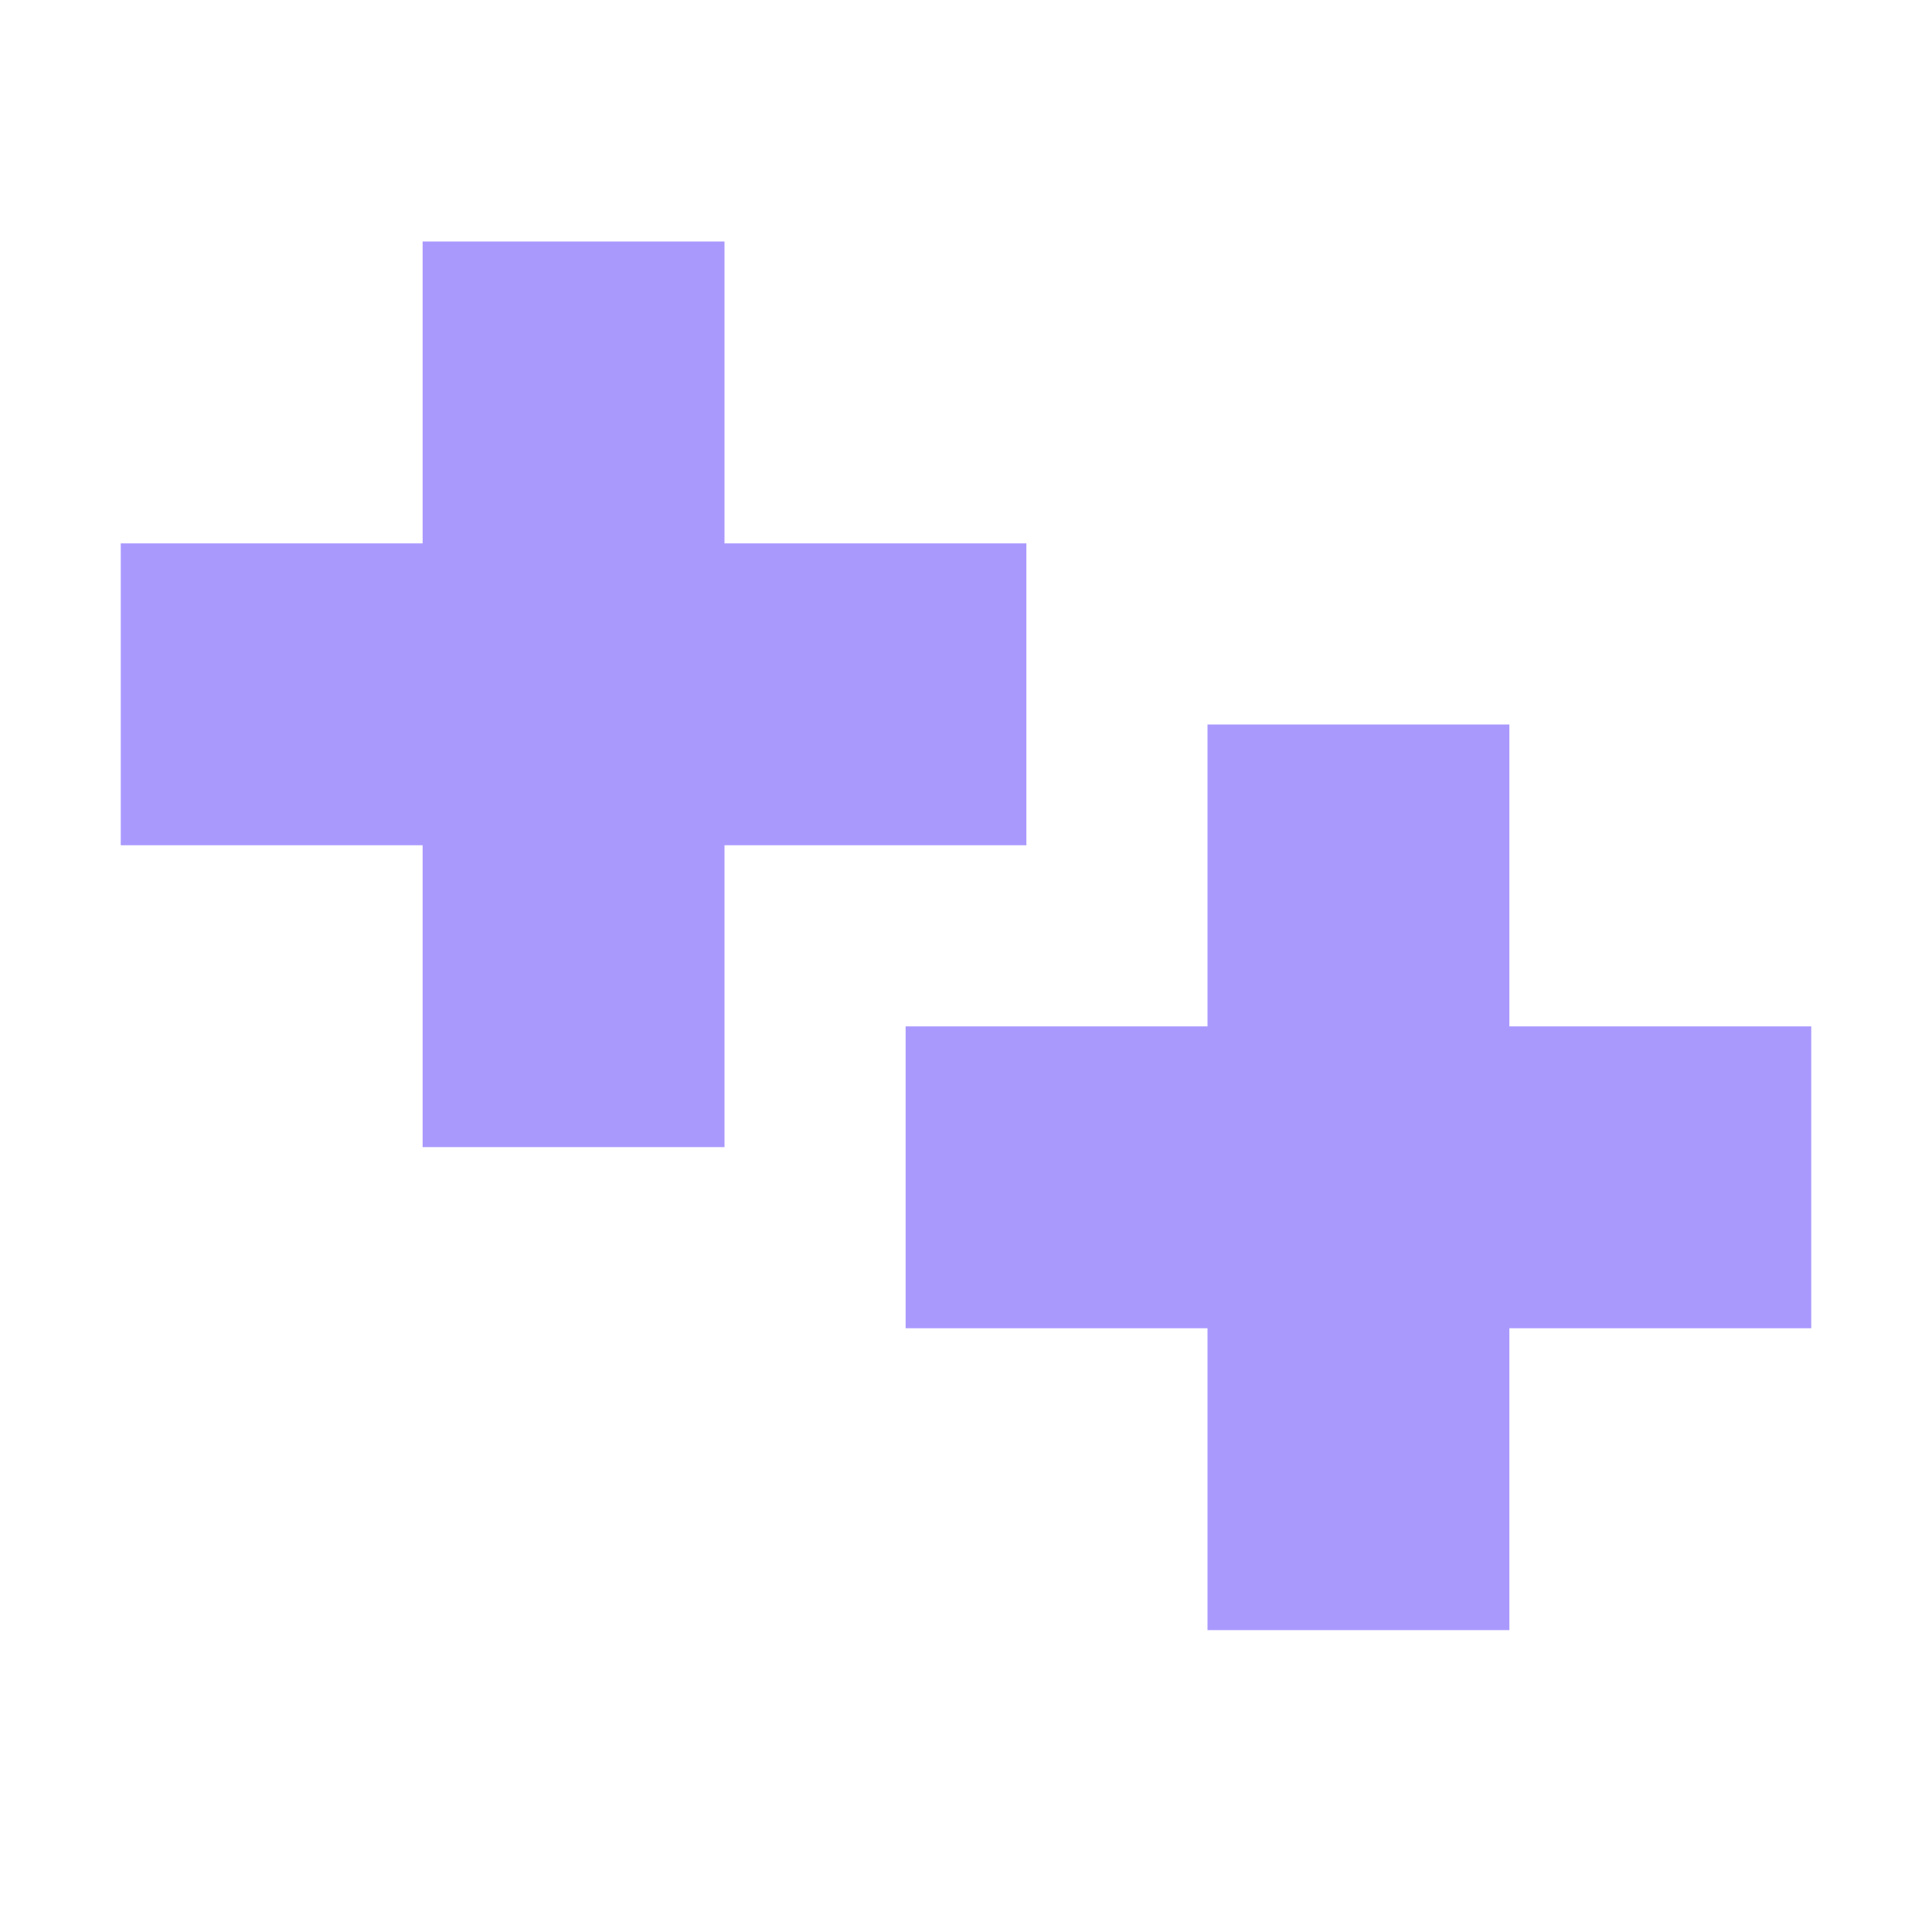
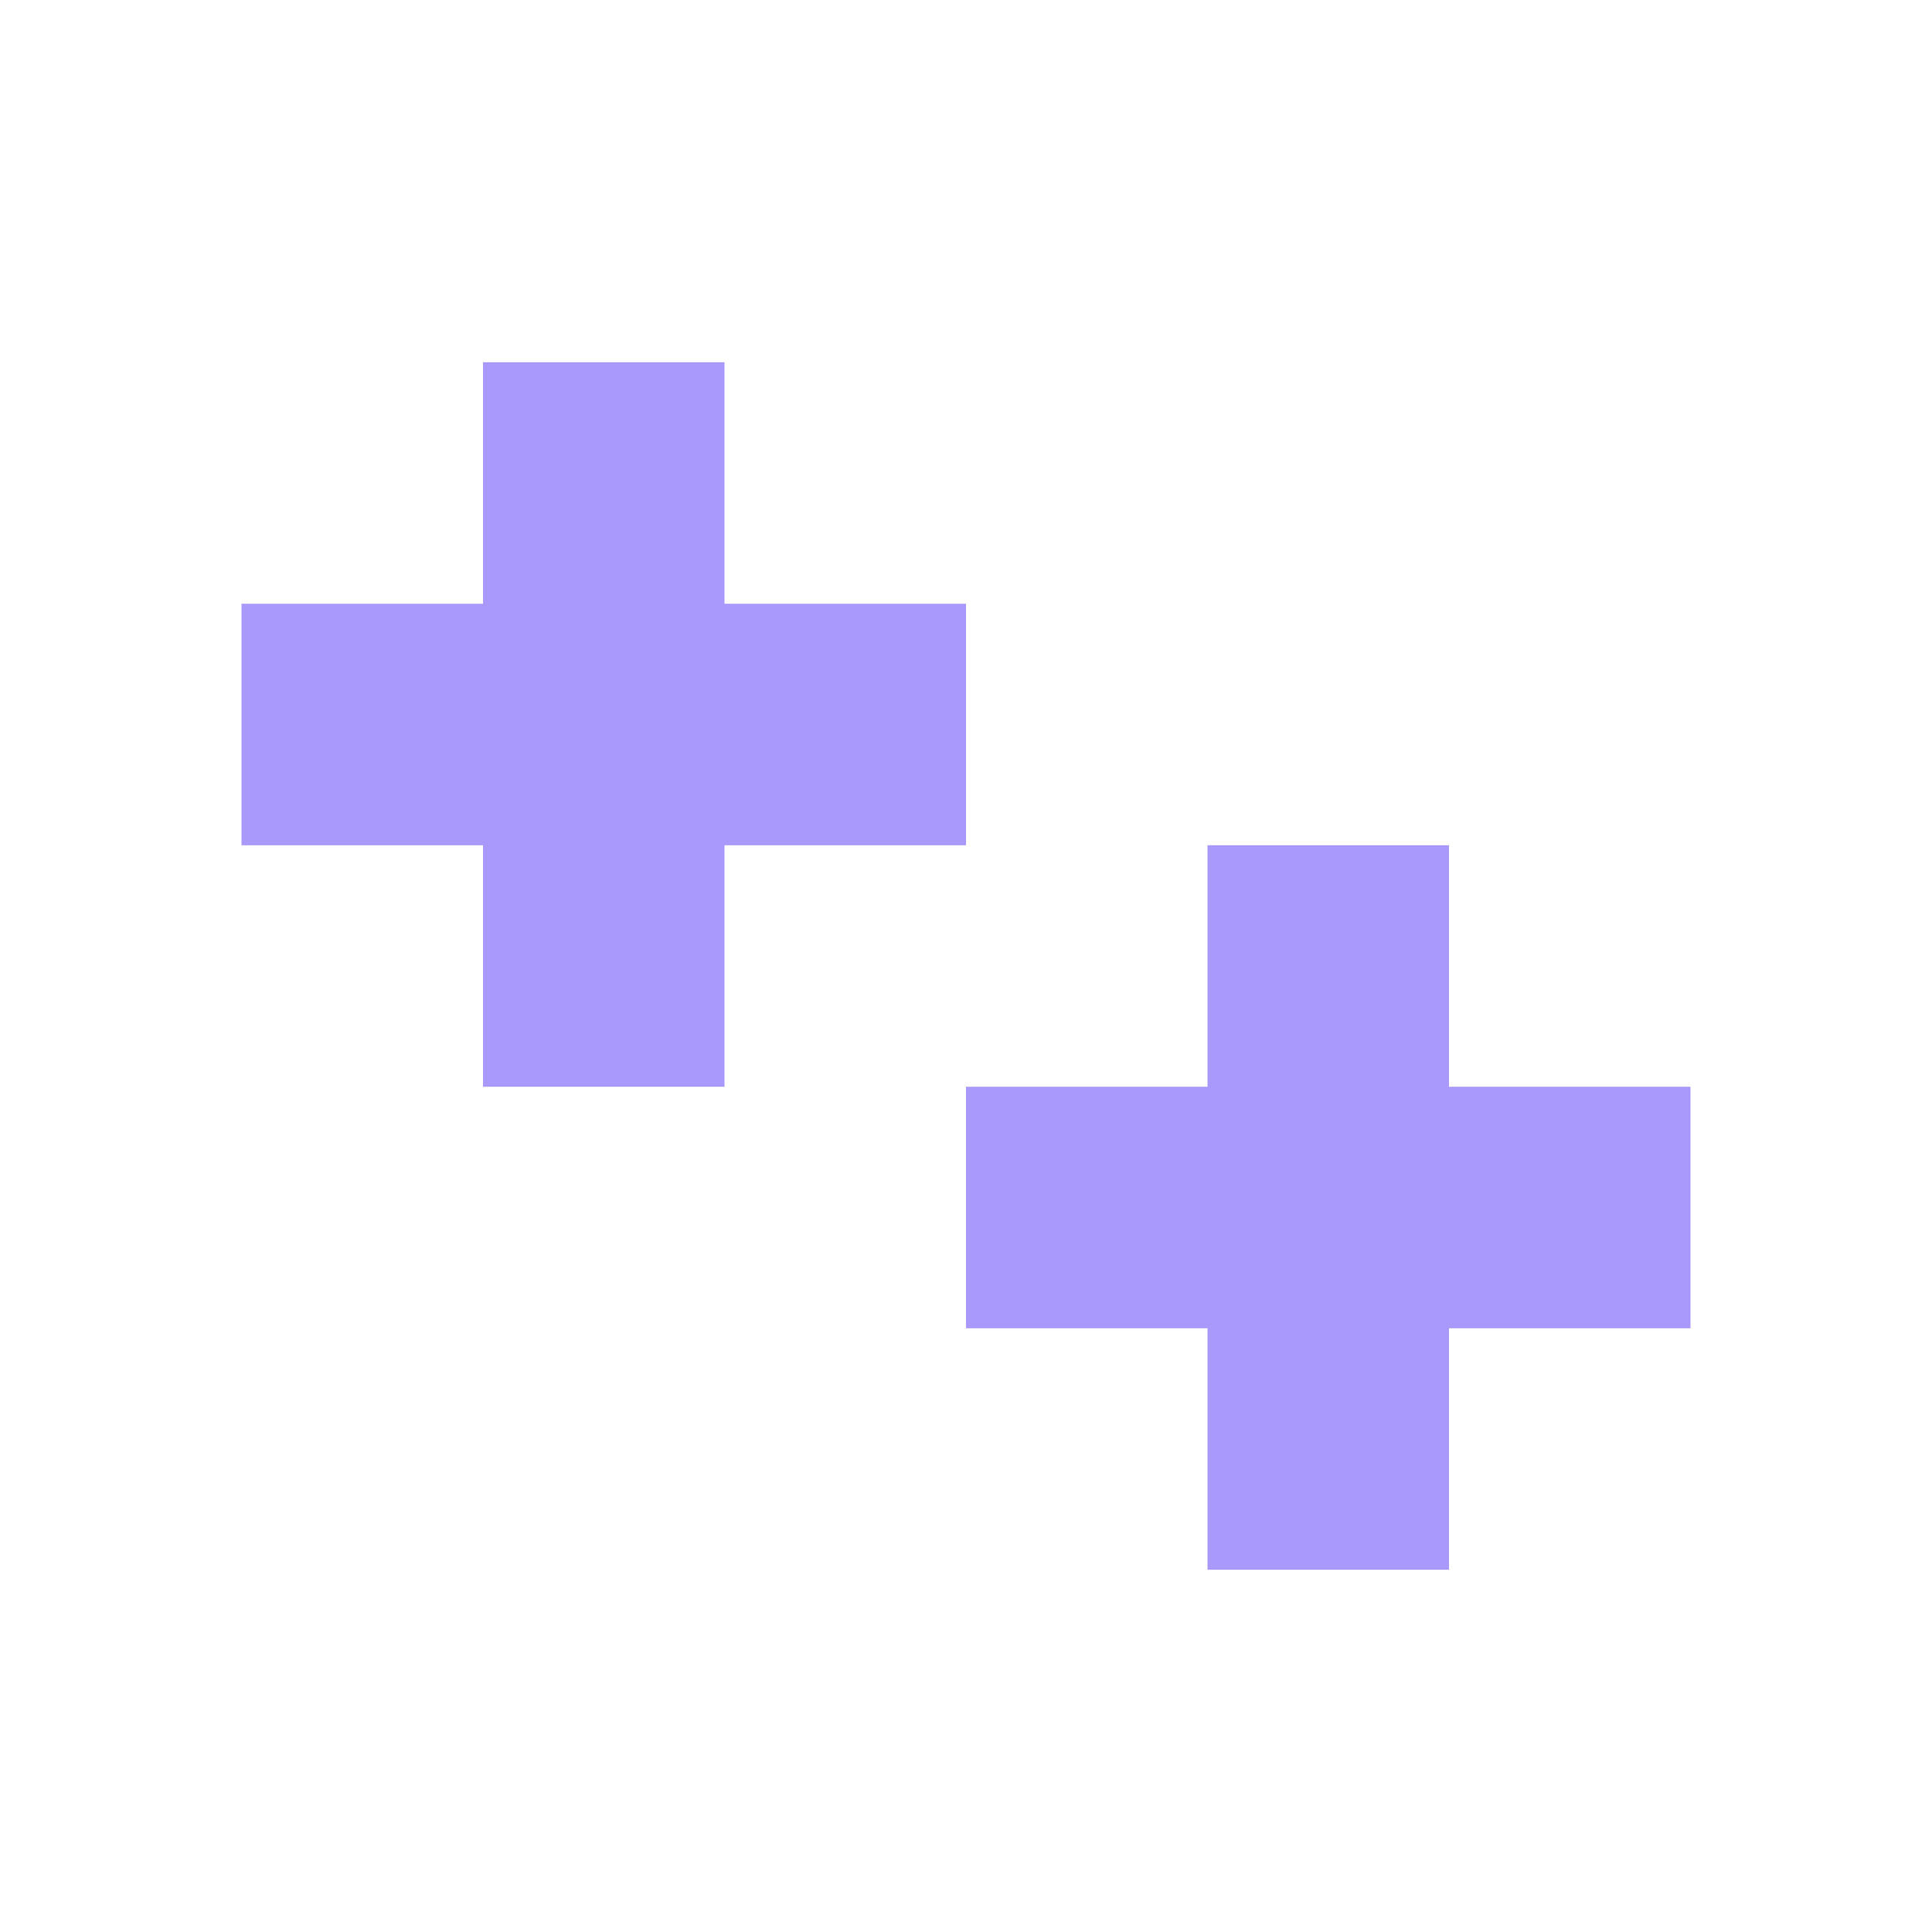
- <svg xmlns="http://www.w3.org/2000/svg" width="32" height="32" viewBox="0 0 32 32" fill="none">
-   <path fill-rule="evenodd" clip-rule="evenodd" d="M12 9H17V14H12V19H7V14H2V9H7V4H12V9Z" fill="#AA99FD" />
-   <path fill-rule="evenodd" clip-rule="evenodd" d="M25 17H30V22H25V27H20V22H15V17H20V12H25V17Z" fill="#AA99FD" />
+ <svg xmlns="http://www.w3.org/2000/svg" width="16" height="16" viewBox="0 0 16 16" fill="none">
+   <path d="M6 5H8V7H6V9H4V7H2V5H4V3H6V5Z" fill="#AA99FD" />
+   <path d="M12 9H14V11H12V13H10V11H8V9H10V7H12V9Z" fill="#AA99FD" />
</svg>
